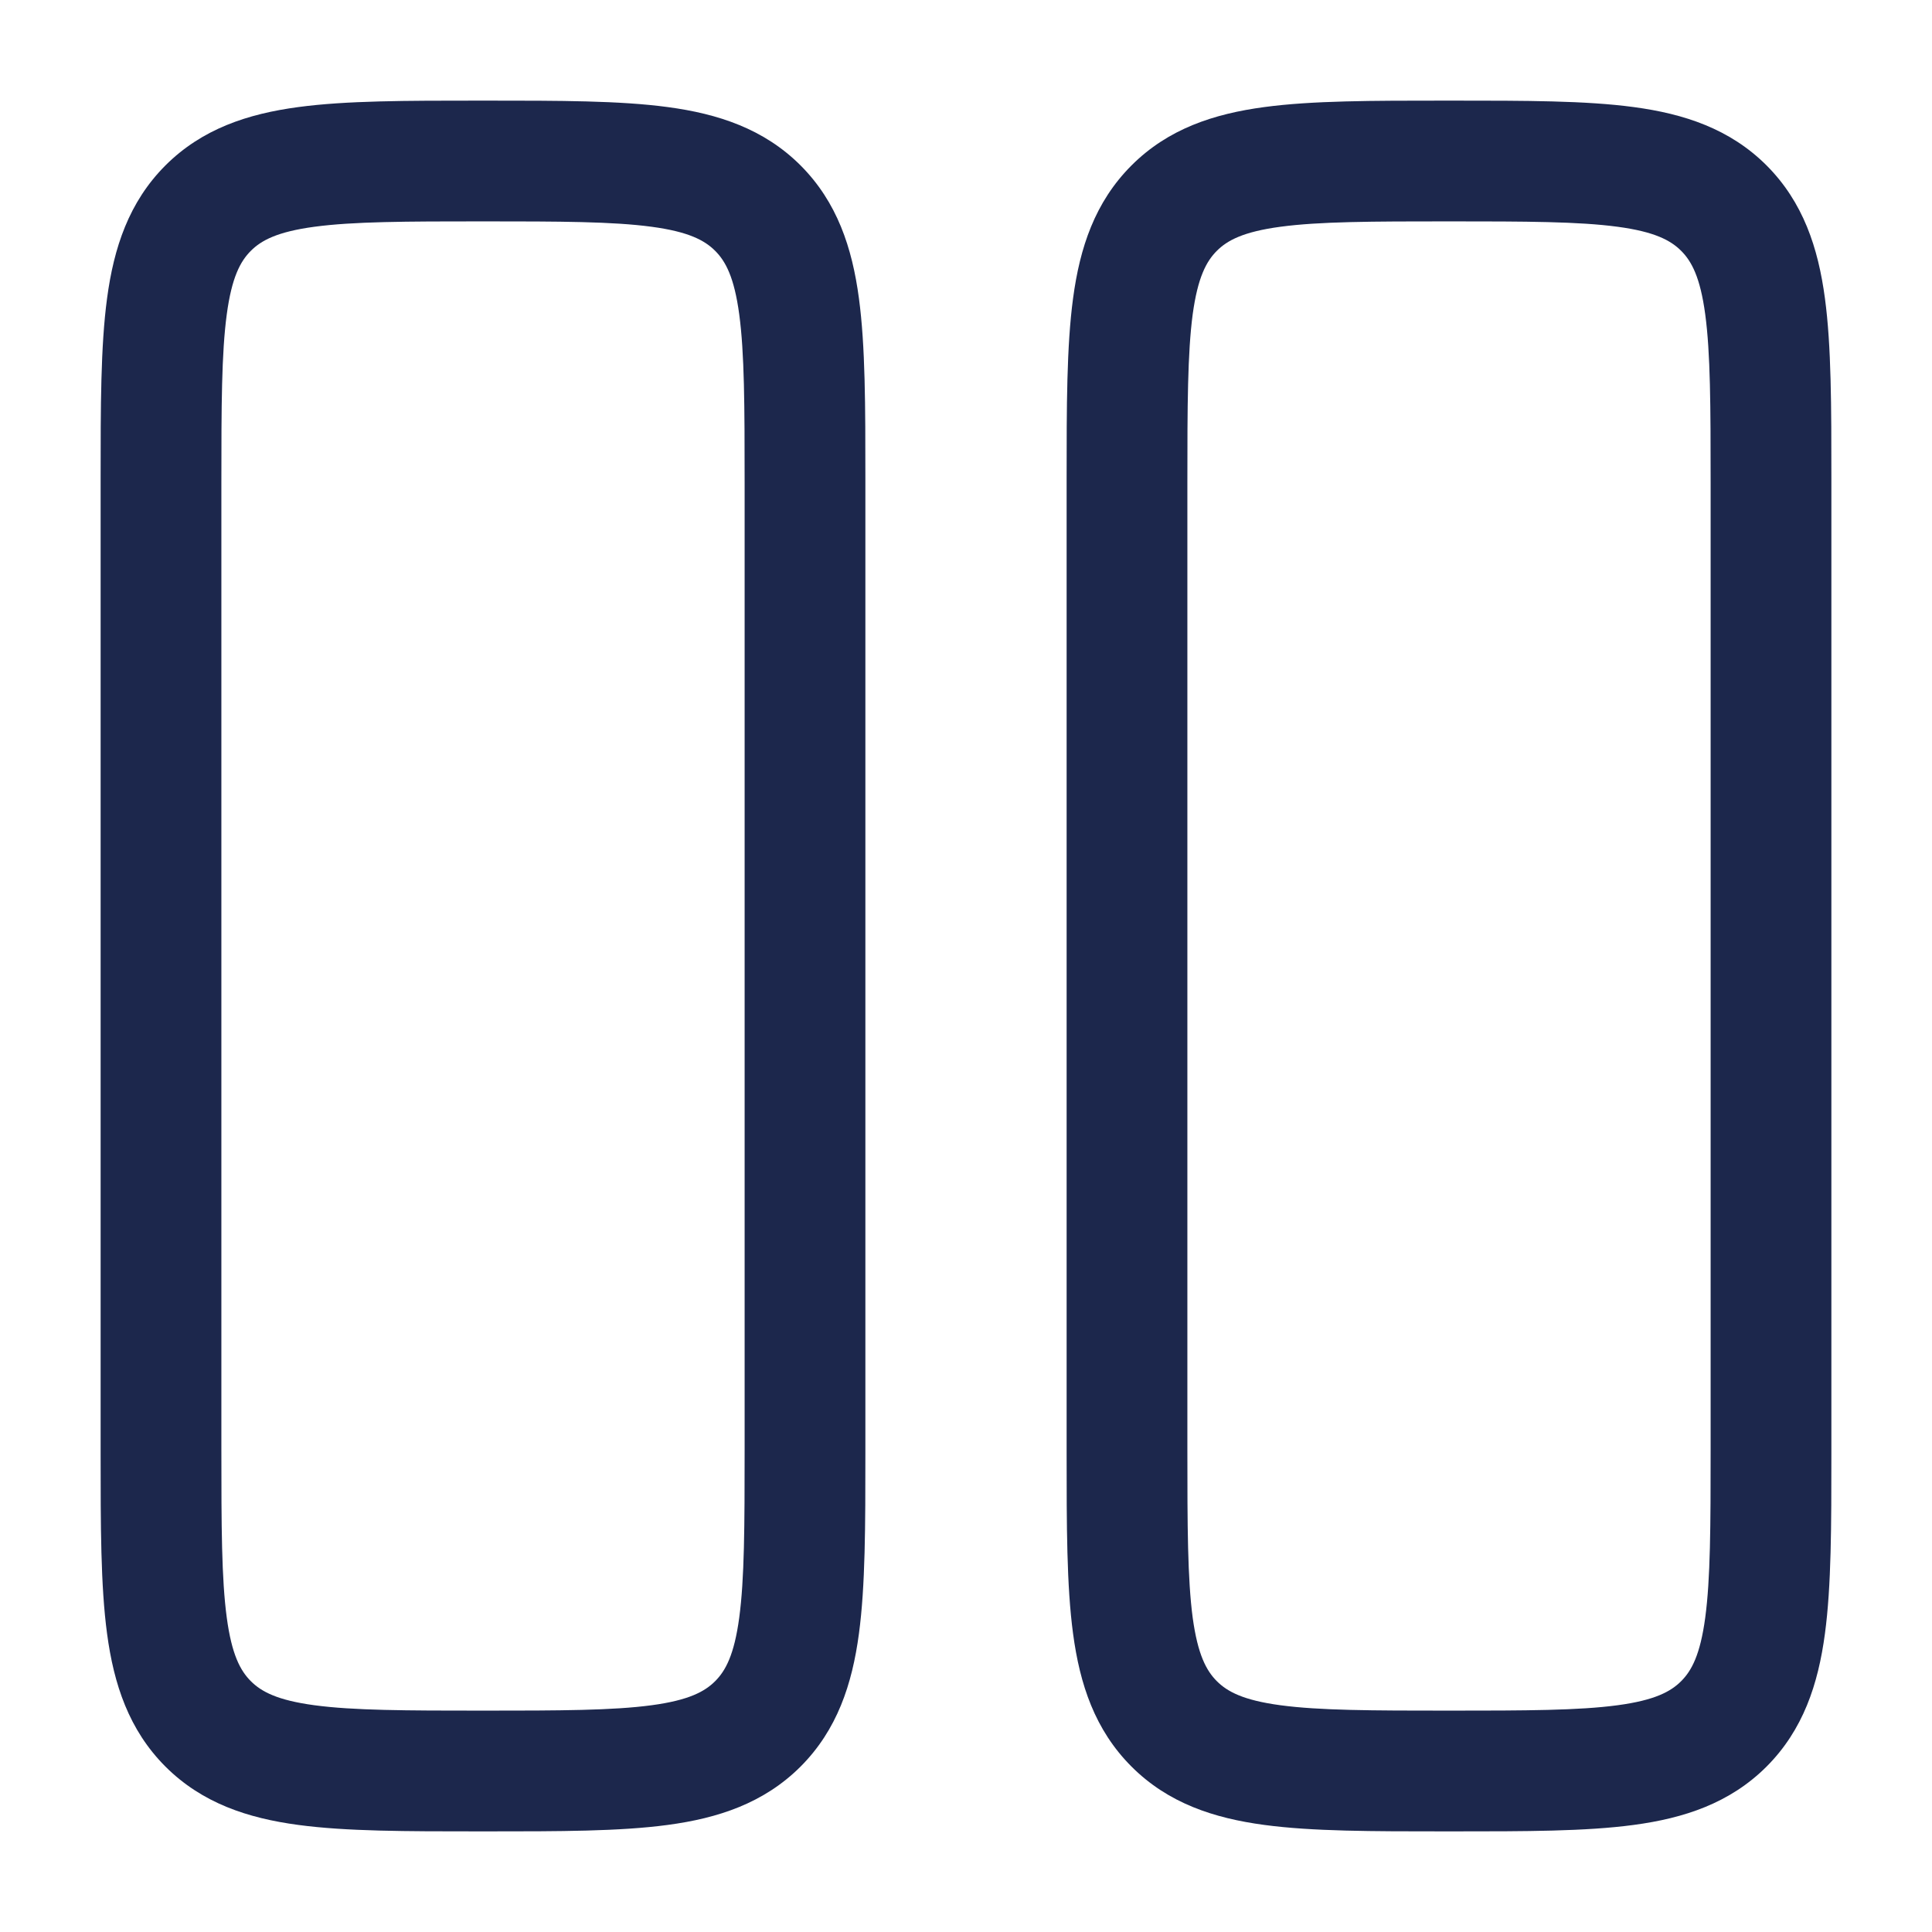
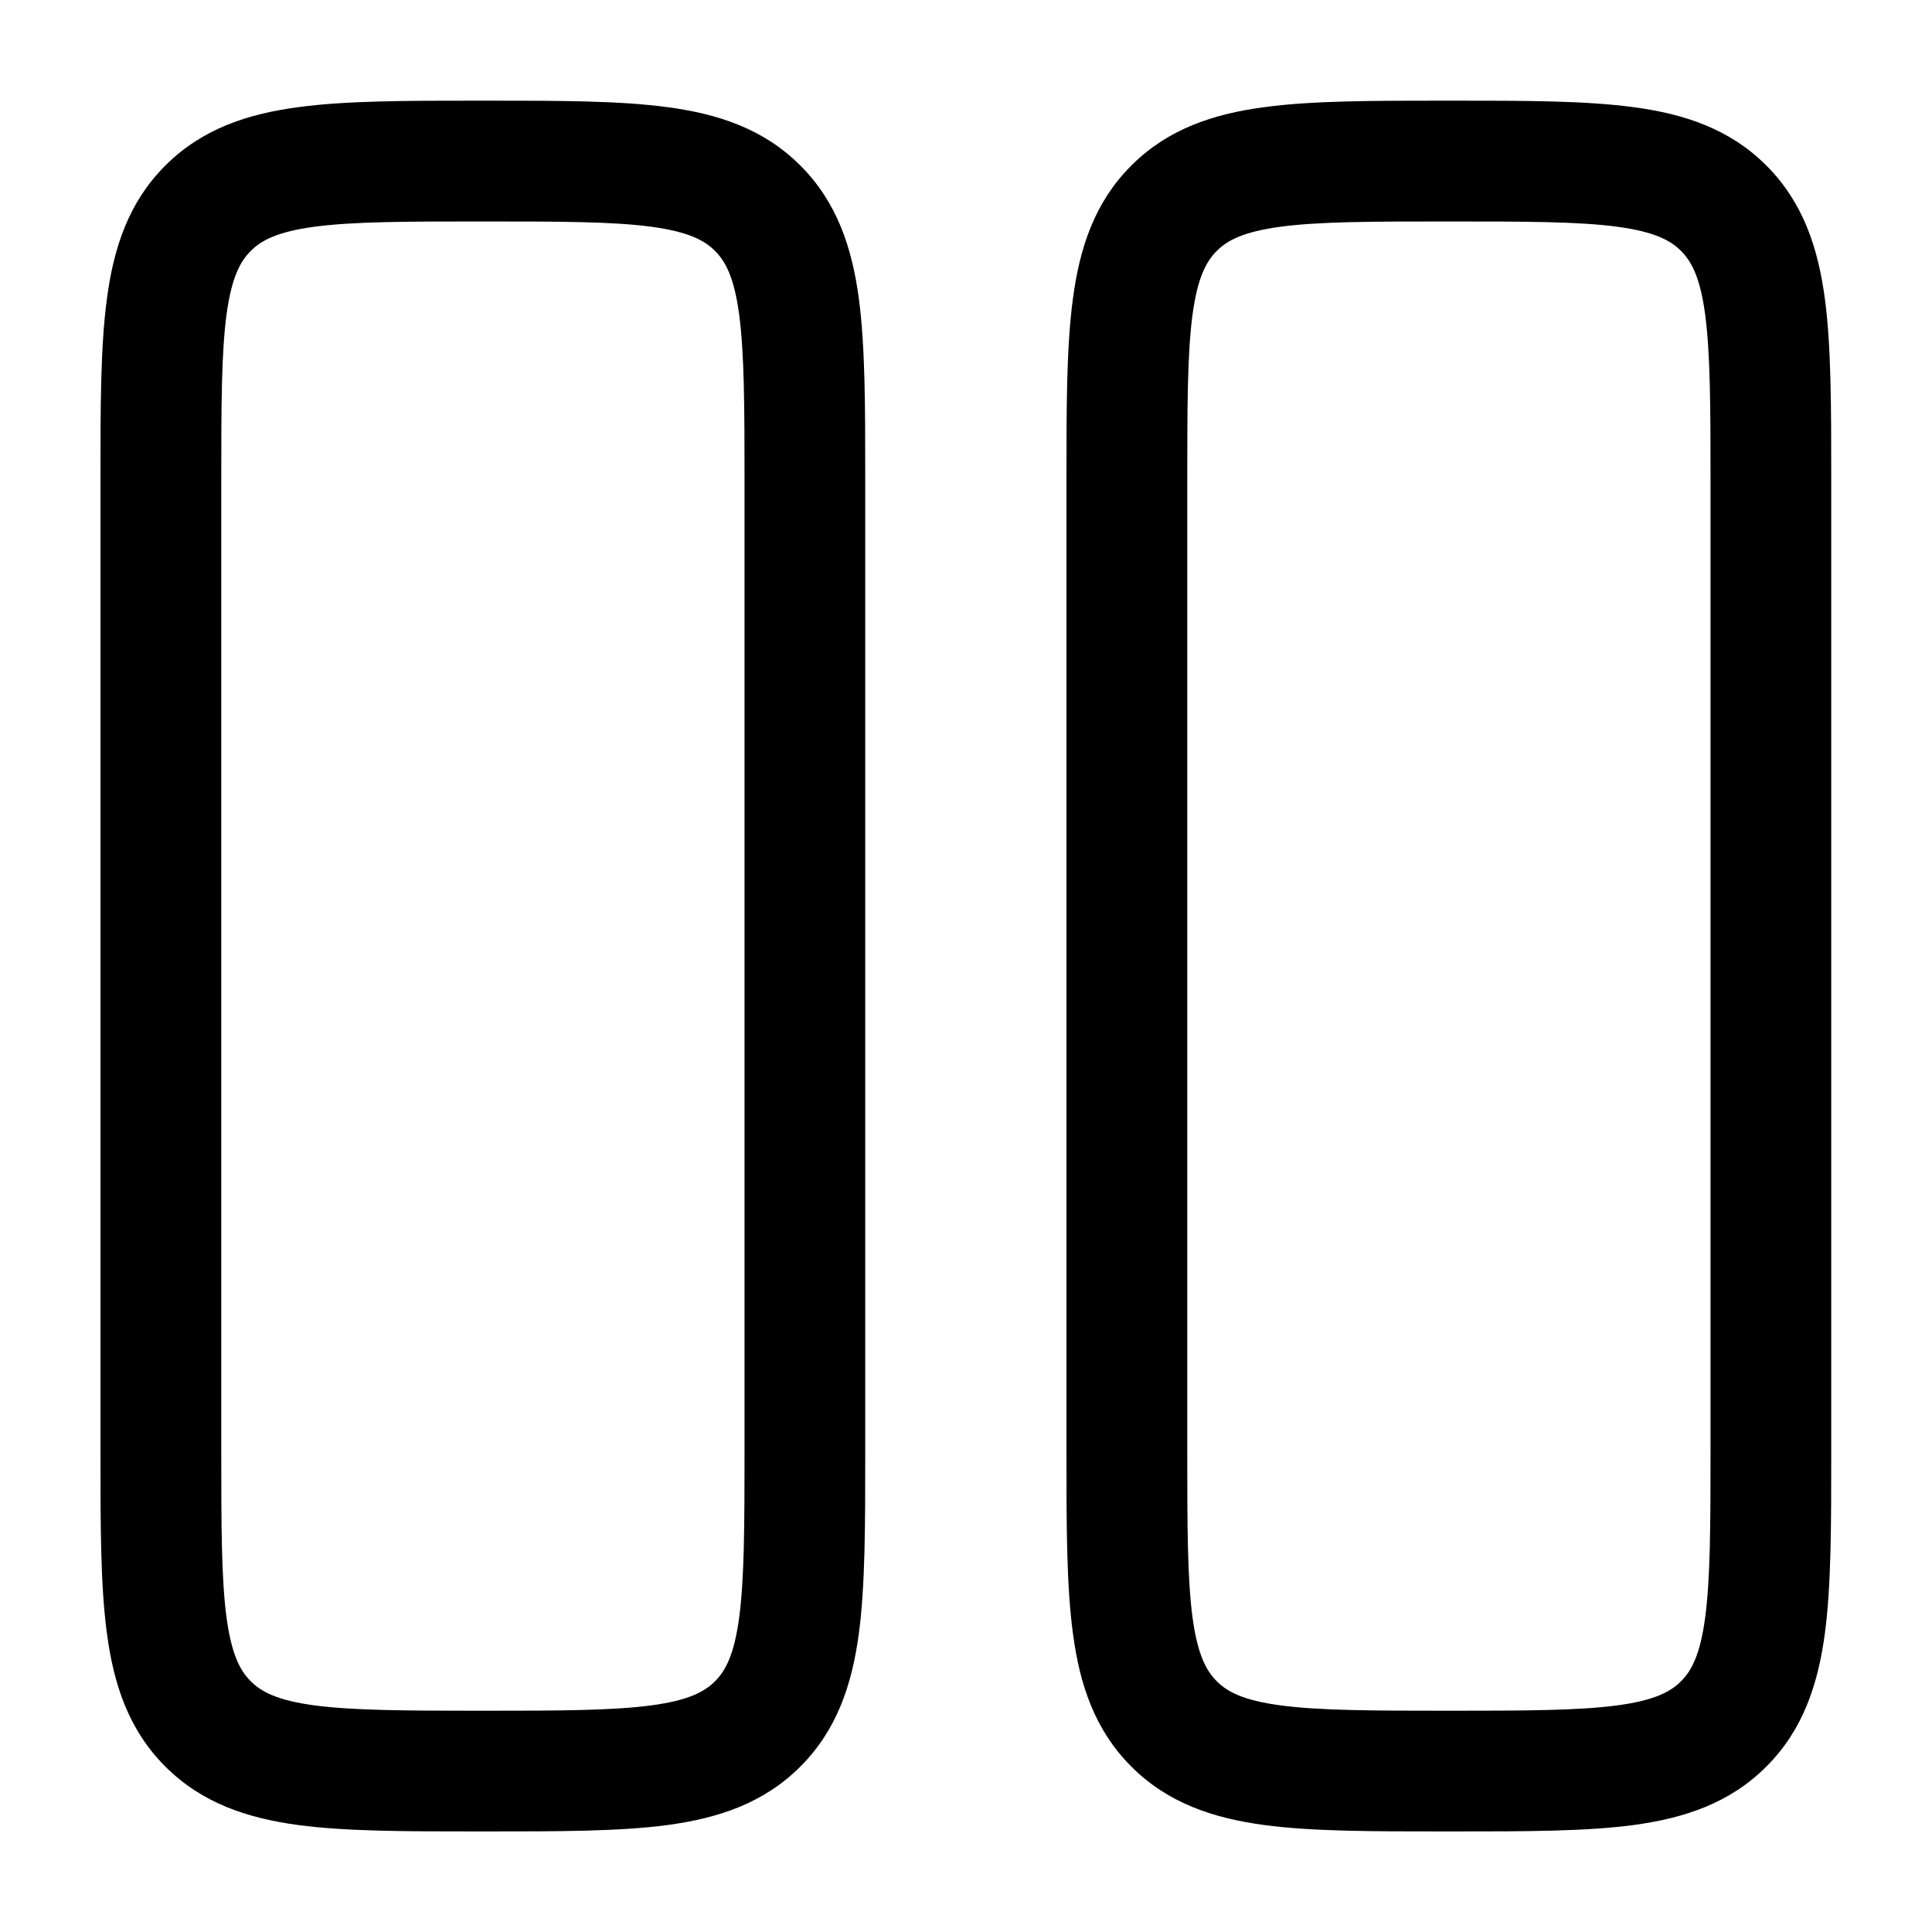
- <svg xmlns="http://www.w3.org/2000/svg" width="19px" height="19px" viewBox="0 0 24 24" fill="none">
-   <path fill-rule="evenodd" clip-rule="evenodd" d="M5.948 1.25H6.052C6.95 1.25 7.7 1.25 8.294 1.33C8.922 1.414 9.489 1.6 9.945 2.055C10.4 2.511 10.586 3.078 10.67 3.706C10.75 4.3 10.75 5.05 10.75 5.948V18.052C10.75 18.951 10.75 19.7 10.67 20.294C10.586 20.922 10.4 21.489 9.945 21.945C9.489 22.4 8.922 22.586 8.294 22.67C7.7 22.75 6.95 22.75 6.052 22.75H5.948C5.05 22.75 4.3 22.75 3.706 22.67C3.078 22.586 2.511 22.4 2.055 21.945C1.6 21.489 1.414 20.922 1.33 20.294C1.25 19.7 1.25 18.951 1.25 18.052V5.948C1.25 5.05 1.25 4.3 1.33 3.706C1.414 3.078 1.6 2.511 2.055 2.055C2.511 1.6 3.078 1.414 3.706 1.33C4.3 1.25 5.05 1.25 5.948 1.25ZM3.905 2.817C3.444 2.879 3.246 2.986 3.116 3.116C2.986 3.246 2.879 3.444 2.817 3.905C2.752 4.388 2.75 5.036 2.75 6V18C2.75 18.964 2.752 19.612 2.817 20.095C2.879 20.556 2.986 20.754 3.116 20.884C3.246 21.014 3.444 21.121 3.905 21.183C4.388 21.248 5.036 21.25 6 21.25C6.964 21.25 7.612 21.248 8.095 21.183C8.556 21.121 8.754 21.014 8.884 20.884C9.014 20.754 9.121 20.556 9.183 20.095C9.248 19.612 9.25 18.964 9.25 18V6C9.25 5.036 9.248 4.388 9.183 3.905C9.121 3.444 9.014 3.246 8.884 3.116C8.754 2.986 8.556 2.879 8.095 2.817C7.612 2.752 6.964 2.75 6 2.75C5.036 2.75 4.388 2.752 3.905 2.817ZM17.948 1.25H18.052C18.951 1.25 19.7 1.25 20.294 1.33C20.922 1.414 21.489 1.6 21.945 2.055C22.4 2.511 22.586 3.078 22.67 3.706C22.75 4.3 22.75 5.05 22.75 5.948V18.052C22.75 18.951 22.75 19.7 22.67 20.294C22.586 20.922 22.4 21.489 21.945 21.945C21.489 22.4 20.922 22.586 20.294 22.67C19.7 22.75 18.951 22.75 18.052 22.75H17.948C17.049 22.75 16.3 22.75 15.706 22.67C15.078 22.586 14.511 22.4 14.056 21.945C13.6 21.489 13.414 20.922 13.33 20.294C13.25 19.7 13.25 18.951 13.25 18.052V5.948C13.25 5.05 13.25 4.3 13.33 3.706C13.414 3.078 13.6 2.511 14.056 2.055C14.511 1.6 15.078 1.414 15.706 1.33C16.3 1.25 17.049 1.25 17.948 1.25ZM15.905 2.817C15.444 2.879 15.246 2.986 15.116 3.116C14.986 3.246 14.879 3.444 14.816 3.905C14.752 4.388 14.75 5.036 14.75 6V18C14.75 18.964 14.752 19.612 14.816 20.095C14.879 20.556 14.986 20.754 15.116 20.884C15.246 21.014 15.444 21.121 15.905 21.183C16.388 21.248 17.036 21.25 18 21.25C18.964 21.25 19.612 21.248 20.095 21.183C20.556 21.121 20.754 21.014 20.884 20.884C21.014 20.754 21.121 20.556 21.183 20.095C21.248 19.612 21.25 18.964 21.25 18V6C21.25 5.036 21.248 4.388 21.183 3.905C21.121 3.444 21.014 3.246 20.884 3.116C20.754 2.986 20.556 2.879 20.095 2.817C19.612 2.752 18.964 2.75 18 2.75C17.036 2.75 16.388 2.752 15.905 2.817Z" fill="#1C274C" />
+ <svg xmlns="http://www.w3.org/2000/svg" width="19" height="19" viewBox="0 0 19 19" fill="none">
+   <path fill-rule="evenodd" clip-rule="evenodd" d="M4.708 0.99H4.79C5.501 0.99 6.094 0.99 6.565 1.054C7.062 1.12 7.511 1.267 7.871 1.628C8.232 1.988 8.379 2.437 8.446 2.934C8.509 3.405 8.509 3.998 8.509 4.709V14.292C8.509 15.003 8.509 15.596 8.446 16.067C8.379 16.564 8.232 17.013 7.871 17.373C7.511 17.734 7.062 17.881 6.565 17.948C6.094 18.011 5.501 18.011 4.79 18.011H4.708C3.996 18.011 3.403 18.011 2.932 17.948C2.435 17.881 1.987 17.734 1.626 17.373C1.265 17.013 1.118 16.564 1.052 16.067C0.988 15.596 0.988 15.003 0.988 14.292V4.709C0.988 3.998 0.988 3.405 1.052 2.934C1.118 2.437 1.265 1.988 1.626 1.628C1.987 1.267 2.435 1.12 2.932 1.054C3.403 0.99 3.996 0.99 4.708 0.99ZM3.09 2.23C2.725 2.28 2.569 2.364 2.466 2.468C2.362 2.571 2.278 2.727 2.228 3.092C2.177 3.475 2.176 3.987 2.176 4.751V14.251C2.176 15.014 2.177 15.527 2.228 15.909C2.278 16.274 2.362 16.431 2.466 16.534C2.569 16.637 2.725 16.722 3.09 16.771C3.473 16.822 3.986 16.824 4.749 16.824C5.512 16.824 6.025 16.822 6.407 16.771C6.772 16.722 6.929 16.637 7.032 16.534C7.135 16.431 7.22 16.274 7.269 15.909C7.32 15.527 7.322 15.014 7.322 14.251V4.751C7.322 3.987 7.32 3.475 7.269 3.092C7.22 2.727 7.135 2.571 7.032 2.468C6.929 2.364 6.772 2.28 6.407 2.23C6.025 2.179 5.512 2.178 4.749 2.178C3.986 2.178 3.473 2.179 3.09 2.23ZM14.207 0.99H14.29C15.001 0.99 15.594 0.99 16.065 1.054C16.562 1.12 17.011 1.267 17.371 1.628C17.732 1.988 17.879 2.437 17.946 2.934C18.009 3.405 18.009 3.998 18.009 4.709V14.292C18.009 15.003 18.009 15.596 17.946 16.067C17.879 16.564 17.732 17.013 17.371 17.373C17.011 17.734 16.562 17.881 16.065 17.948C15.594 18.011 15.001 18.011 14.29 18.011H14.207C13.496 18.011 12.903 18.011 12.432 17.948C11.935 17.881 11.486 17.734 11.126 17.373C10.765 17.013 10.618 16.564 10.552 16.067C10.488 15.596 10.488 15.003 10.488 14.292V4.709C10.488 3.998 10.488 3.405 10.552 2.934C10.618 2.437 10.765 1.988 11.126 1.628C11.486 1.267 11.935 1.12 12.432 1.054C12.903 0.99 13.496 0.99 14.207 0.99ZM12.591 2.23C12.225 2.28 12.069 2.364 11.966 2.468C11.863 2.571 11.778 2.727 11.728 3.092C11.677 3.475 11.676 3.987 11.676 4.751V14.251C11.676 15.014 11.677 15.527 11.728 15.909C11.778 16.274 11.863 16.431 11.966 16.534C12.069 16.637 12.225 16.722 12.591 16.771C12.973 16.822 13.486 16.824 14.249 16.824C15.012 16.824 15.525 16.822 15.907 16.771C16.272 16.722 16.429 16.637 16.532 16.534C16.635 16.431 16.72 16.274 16.769 15.909C16.82 15.527 16.822 15.014 16.822 14.251V4.751C16.822 3.987 16.82 3.475 16.769 3.092C16.72 2.727 16.635 2.571 16.532 2.468C16.429 2.364 16.272 2.28 15.907 2.23C15.525 2.179 15.012 2.178 14.249 2.178C13.486 2.178 12.973 2.179 12.591 2.23Z" fill="black" />
</svg>
